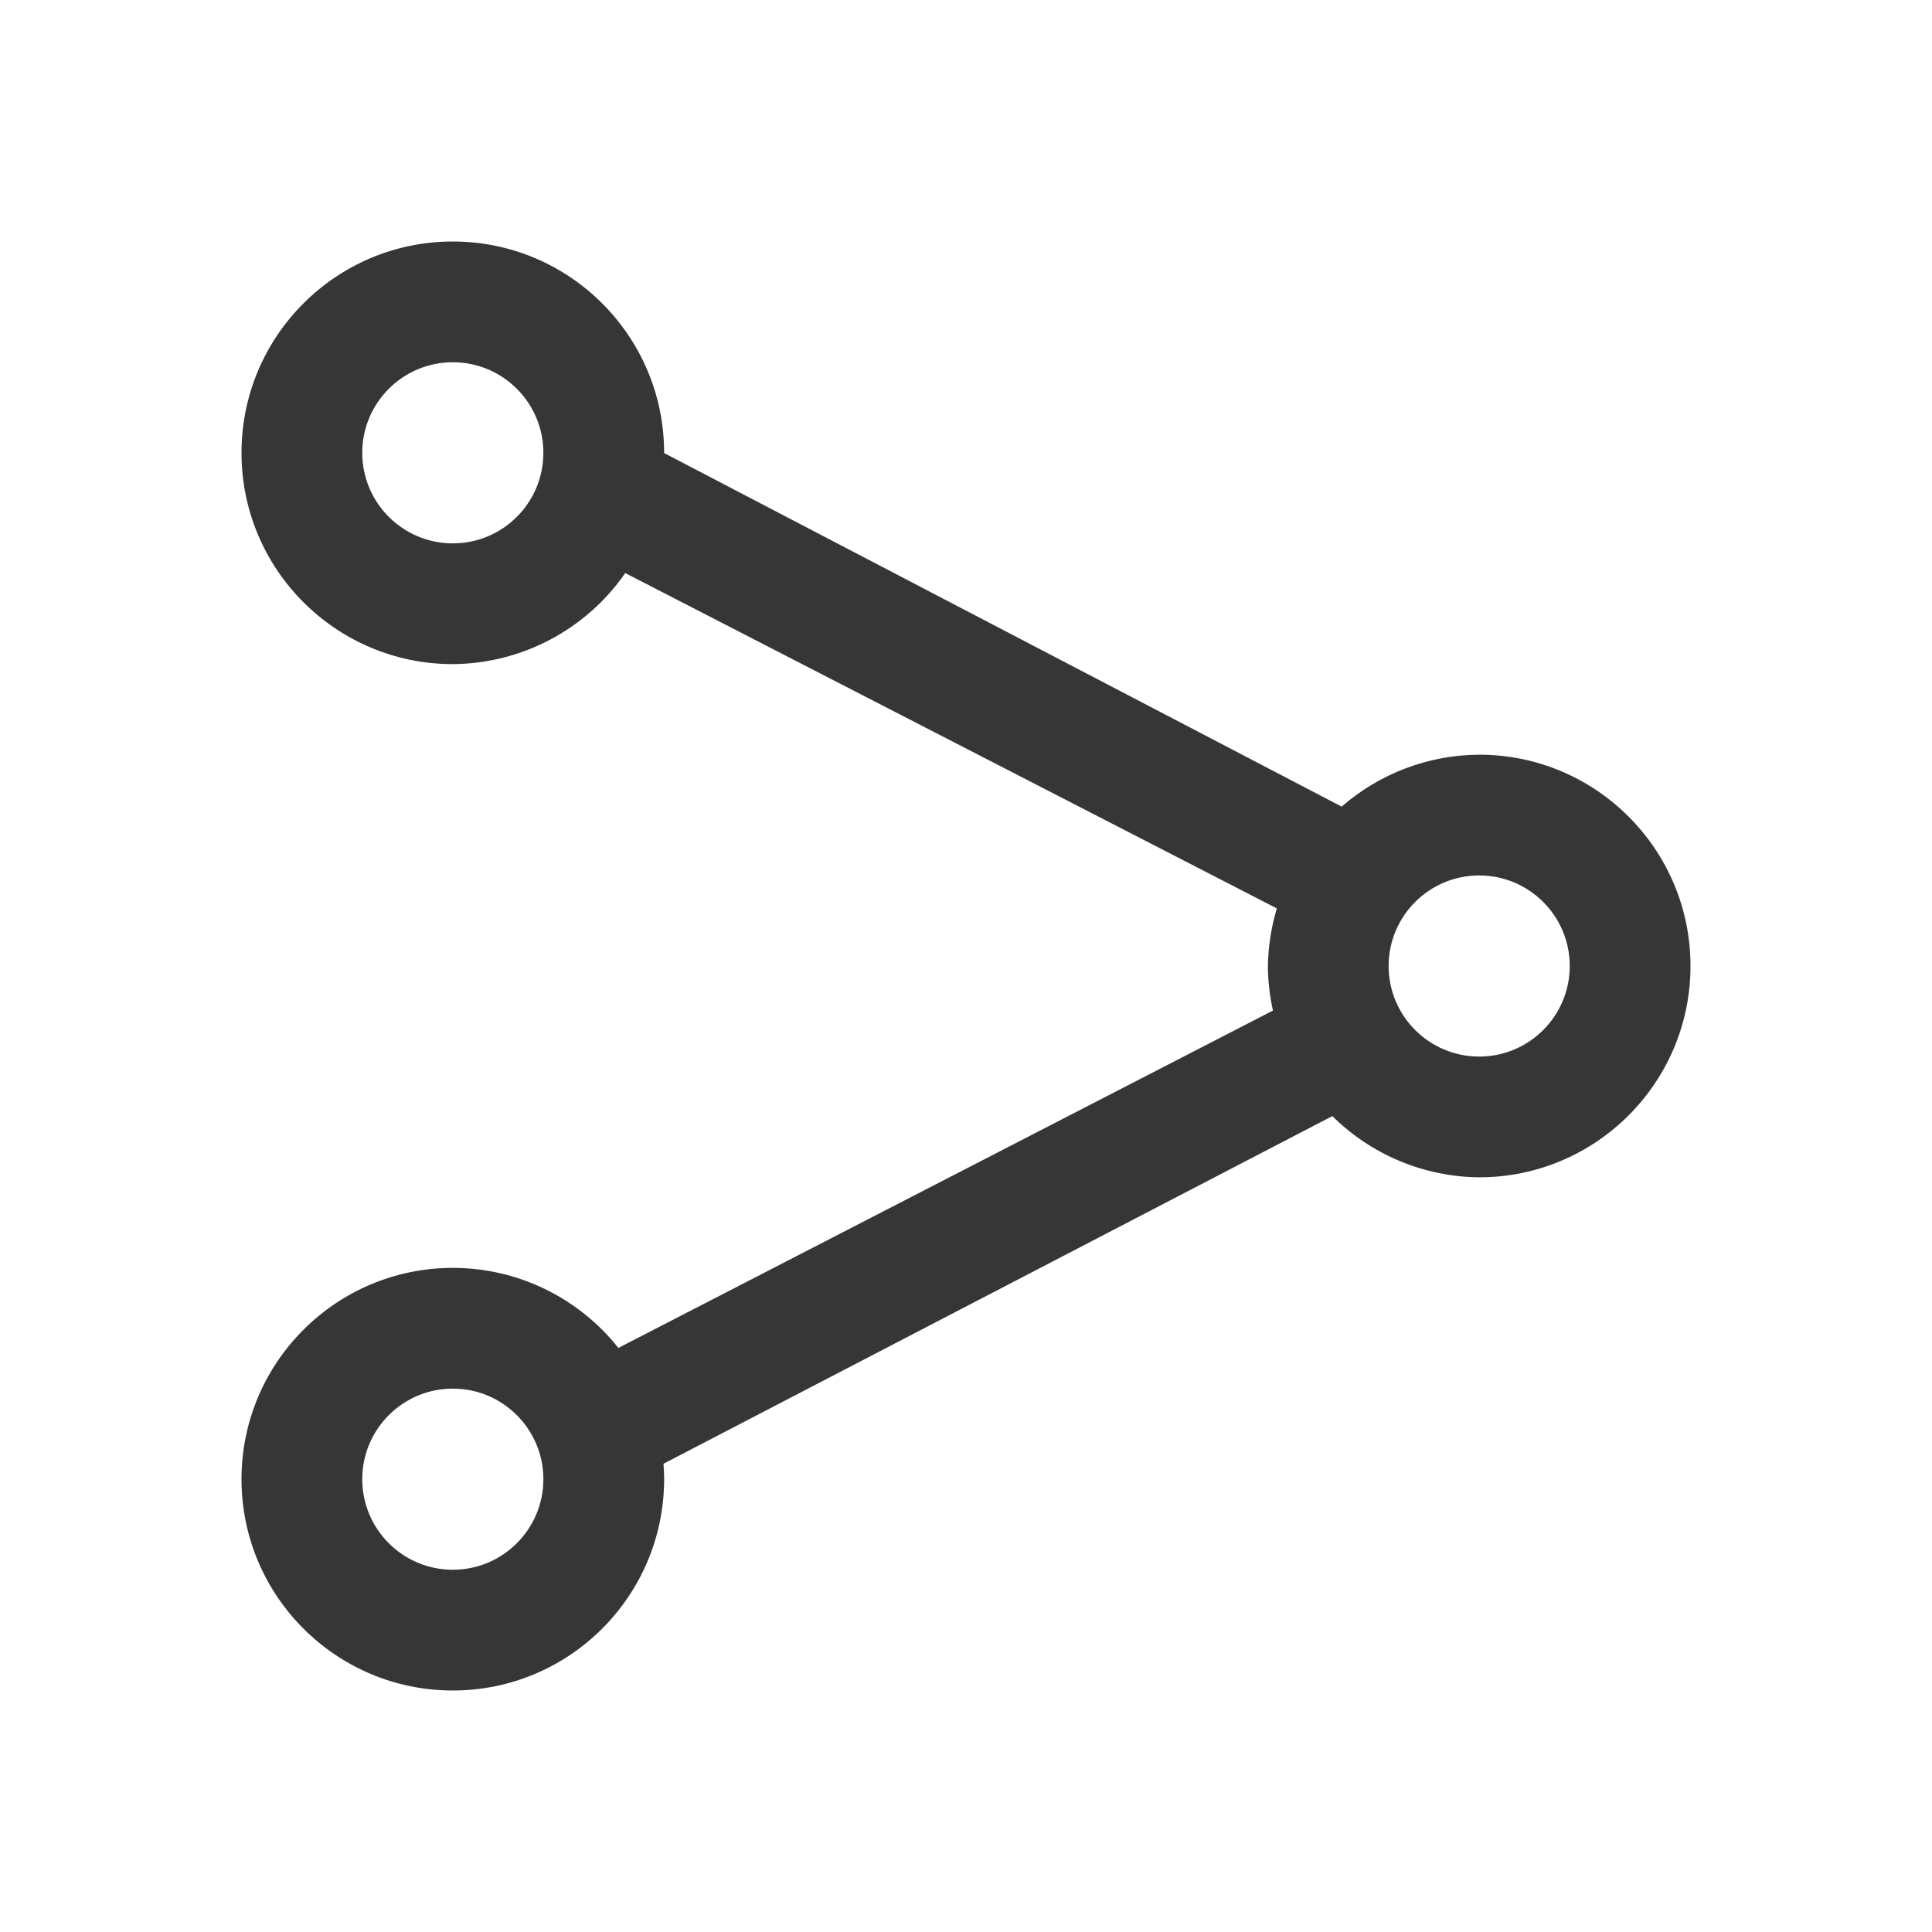
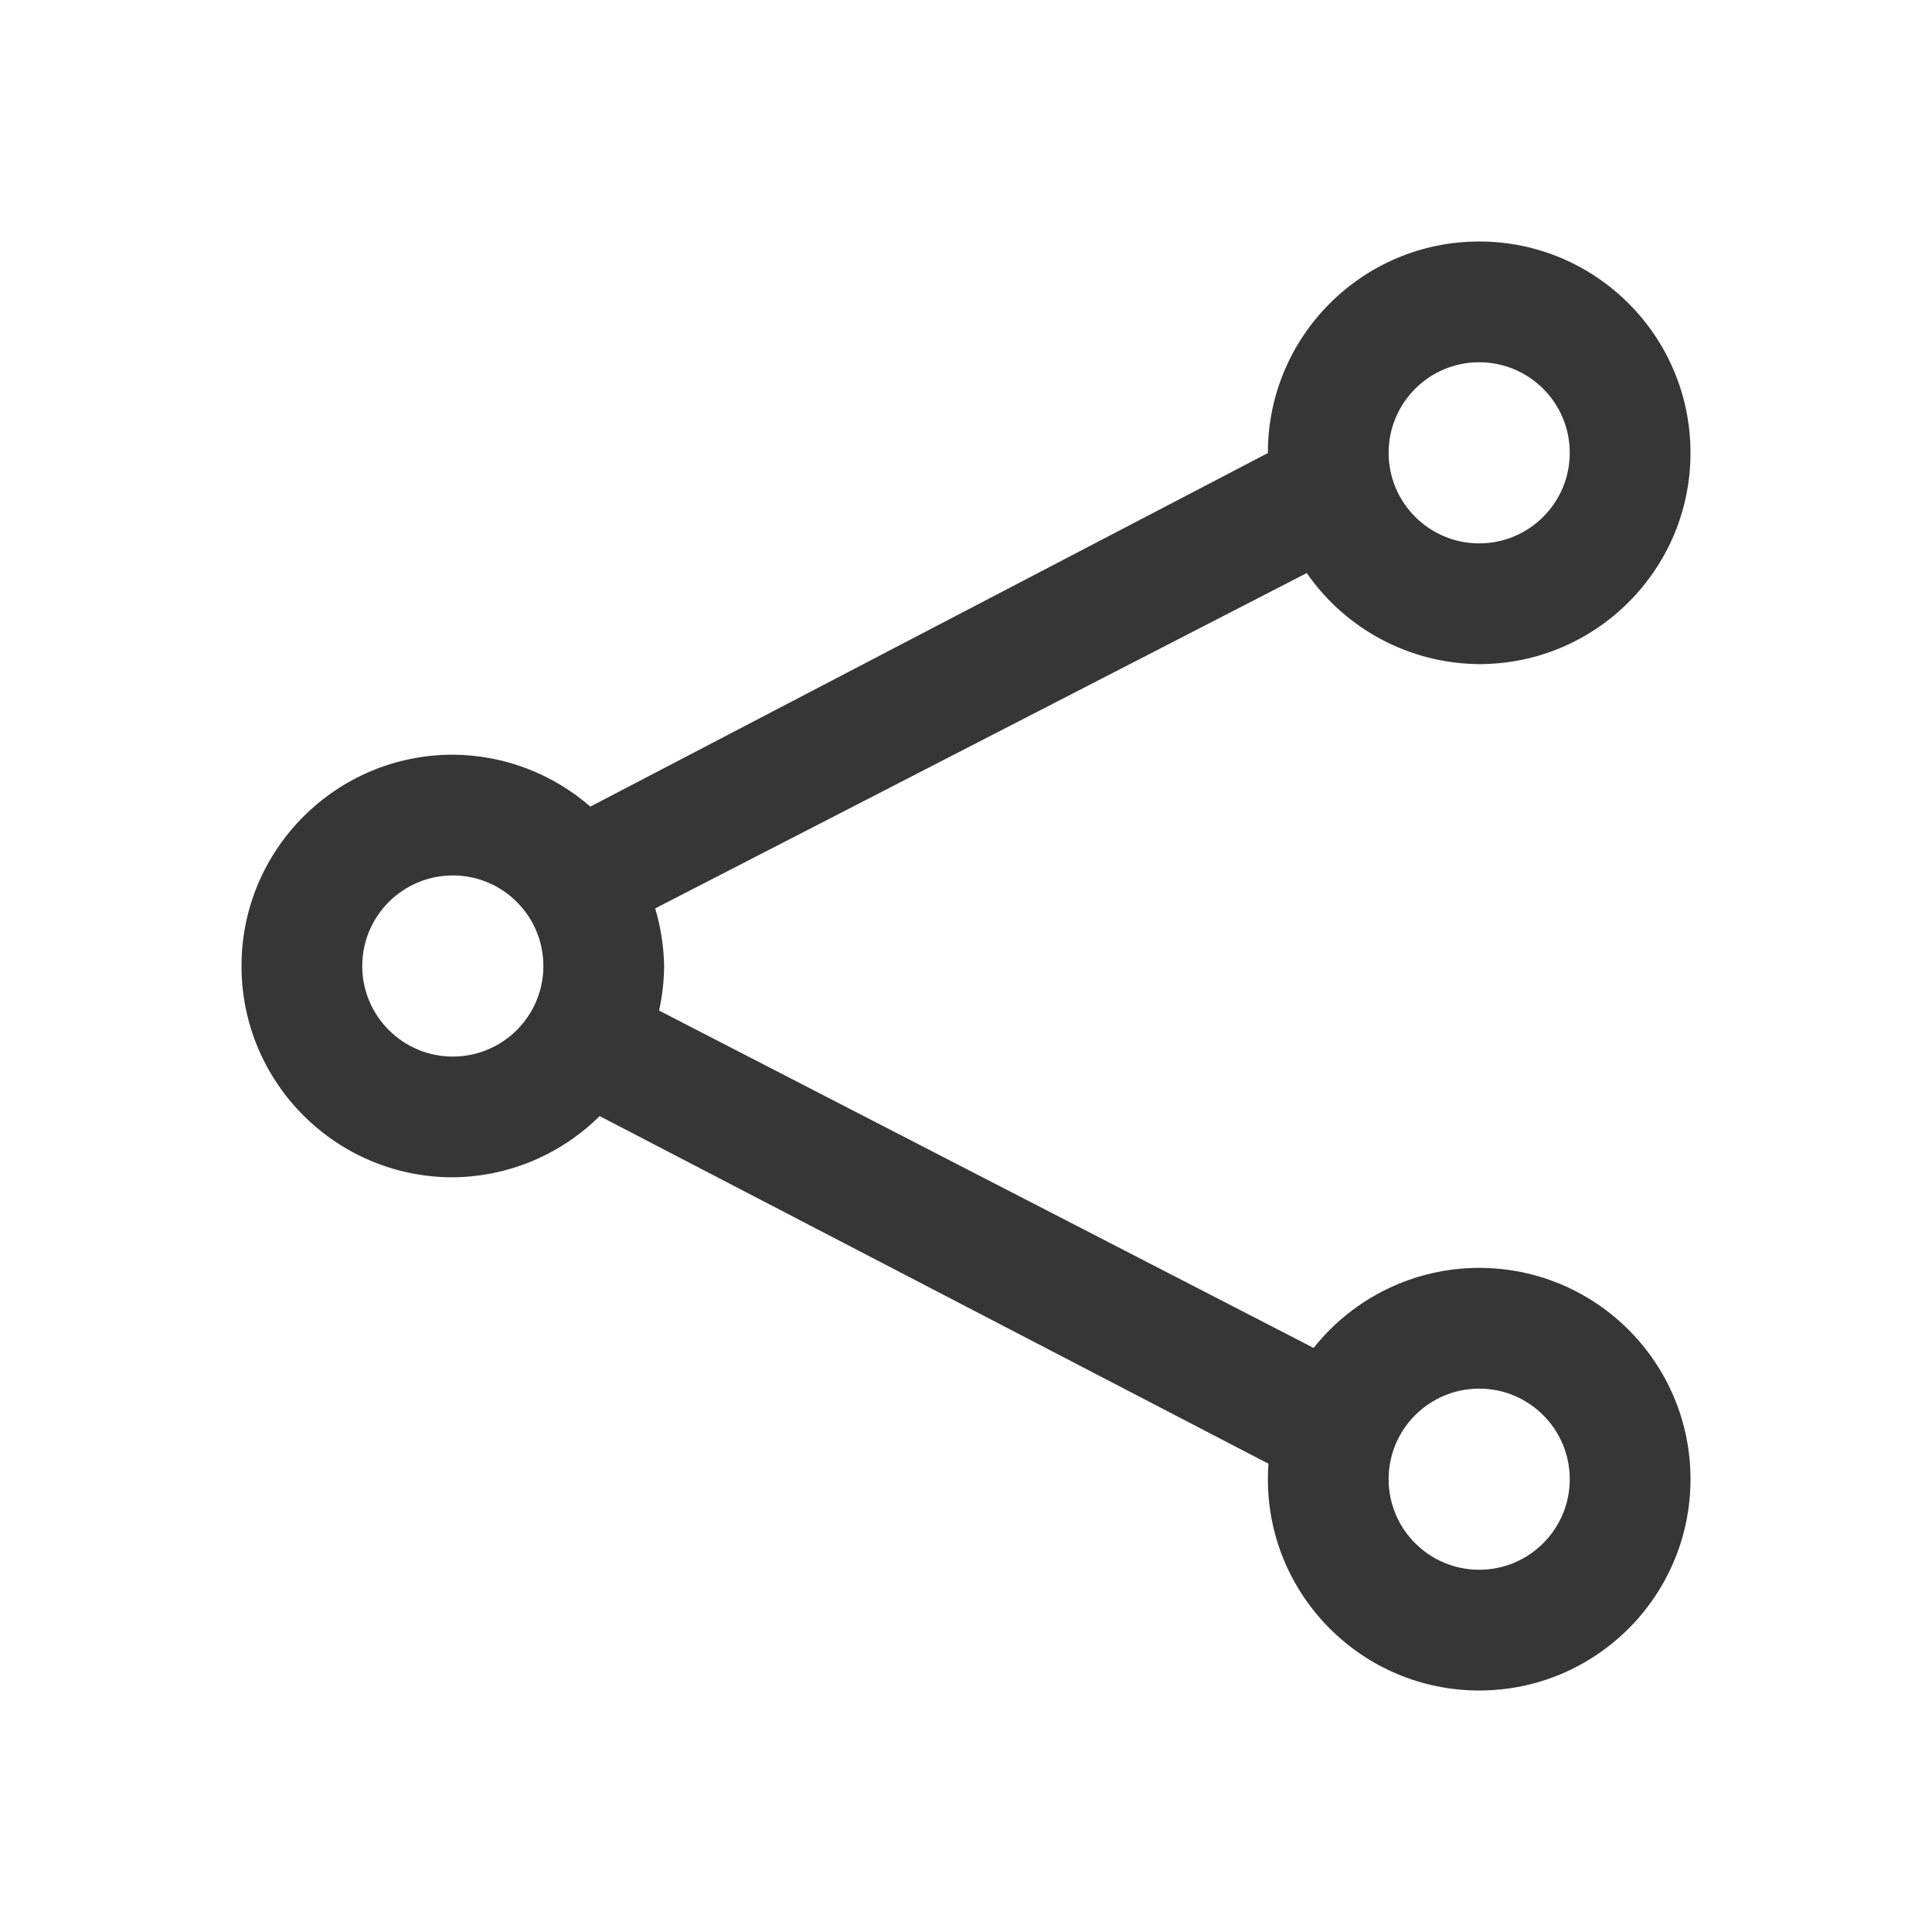
<svg xmlns="http://www.w3.org/2000/svg" viewbox="0 0 200 200" version="1.1" id="svg4" width="16" height="16">
  <defs id="defs8" />
-   <path id="path4921" style="fill:#363636;fill-opacity:1;stroke-width:0.875;stroke-linecap:round;stroke-linejoin:round" d="m 3.75,2 c -0.966,0 -1.75,0.784 -1.75,1.75 0,0.966 0.784,1.75 1.75,1.75 0.57,-0.004 1.103,-0.285 1.428,-0.754 L 10.574,7.523 C 10.528,7.678 10.503,7.839 10.5,8 c 8.58e-4,0.124 0.015,0.248 0.042,0.369 L 5.121,11.163 C 4.789,10.744 4.284,10.5 3.75,10.5 2.784,10.5 2,11.284 2,12.25 2,13.216 2.784,14 3.75,14 4.716,14 5.5,13.216 5.5,12.25 5.5,12.207 5.498,12.165 5.495,12.122 l 5.539,-2.879 c 0.324,0.321 0.76,0.503 1.216,0.507 0.966,0 1.75,-0.784 1.75,-1.75 0,-0.966 -0.784,-1.75 -1.75,-1.75 -0.419,0.002 -0.823,0.155 -1.139,0.43 L 5.5,3.752 v -0.002 c 0,-0.966 -0.784,-1.75 -1.75,-1.75 z m 0,1 c 0.414,0 0.75,0.336 0.75,0.75 0,0.414 -0.336,0.75 -0.75,0.75 -0.414,0 -0.75,-0.336 -0.75,-0.75 0,-0.414 0.336,-0.75 0.75,-0.75 z m 8.5,4.25 c 0.414,0 0.75,0.336 0.75,0.75 0,0.414 -0.336,0.75 -0.75,0.75 -0.414,0 -0.75,-0.336 -0.75,-0.75 0,-0.414 0.336,-0.75 0.75,-0.75 z M 3.75,11.5 c 0.414,0 0.75,0.336 0.75,0.75 C 4.5,12.664 4.164,13 3.75,13 3.336,13 3,12.664 3,12.25 3,11.836 3.336,11.5 3.75,11.5 Z" />
+   <path id="path4921" style="fill:#363636;fill-opacity:1;stroke-width:0.875;stroke-linecap:round;stroke-linejoin:round" d="m 12.25,2 c 0.966,0 1.75,0.784 1.75,1.75 0,0.966 -0.784,1.75 -1.75,1.75 -0.57,-0.004 -1.103,-0.285 -1.428,-0.754 L 5.426,7.523 C 5.472,7.678 5.497,7.839 5.5,8 5.499,8.124 5.485,8.248 5.458,8.369 l 5.421,2.794 C 11.211,10.744 11.716,10.5 12.25,10.5 13.216,10.5 14,11.284 14,12.25 14,13.216 13.216,14 12.25,14 11.284,14 10.5,13.216 10.5,12.25 c 7.2e-5,-0.043 0.002,-0.085 0.005,-0.128 L 4.966,9.243 C 4.642,9.564 4.206,9.746 3.75,9.75 2.784,9.75 2,8.967 2,8 c 0,-0.966 0.784,-1.75 1.75,-1.75 0.419,0.002 0.823,0.155 1.139,0.43 L 10.5,3.752 v -0.002 c 0,-0.966 0.784,-1.75 1.75,-1.75 z m 0,1 c -0.414,0 -0.75,0.336 -0.75,0.75 0,0.414 0.336,0.75 0.75,0.75 0.414,0 0.75,-0.336 0.75,-0.75 0,-0.414 -0.336,-0.75 -0.75,-0.75 z M 3.75,7.25 c -0.414,0 -0.75,0.336 -0.75,0.75 0,0.414 0.336,0.75 0.75,0.75 0.414,0 0.75,-0.336 0.75,-0.75 0,-0.414 -0.336,-0.75 -0.75,-0.75 z M 12.25,11.5 c -0.414,0 -0.75,0.336 -0.75,0.75 0,0.414 0.336,0.75 0.75,0.75 C 12.664,13 13,12.664 13,12.25 13,11.836 12.664,11.5 12.25,11.5 Z" />
</svg>
